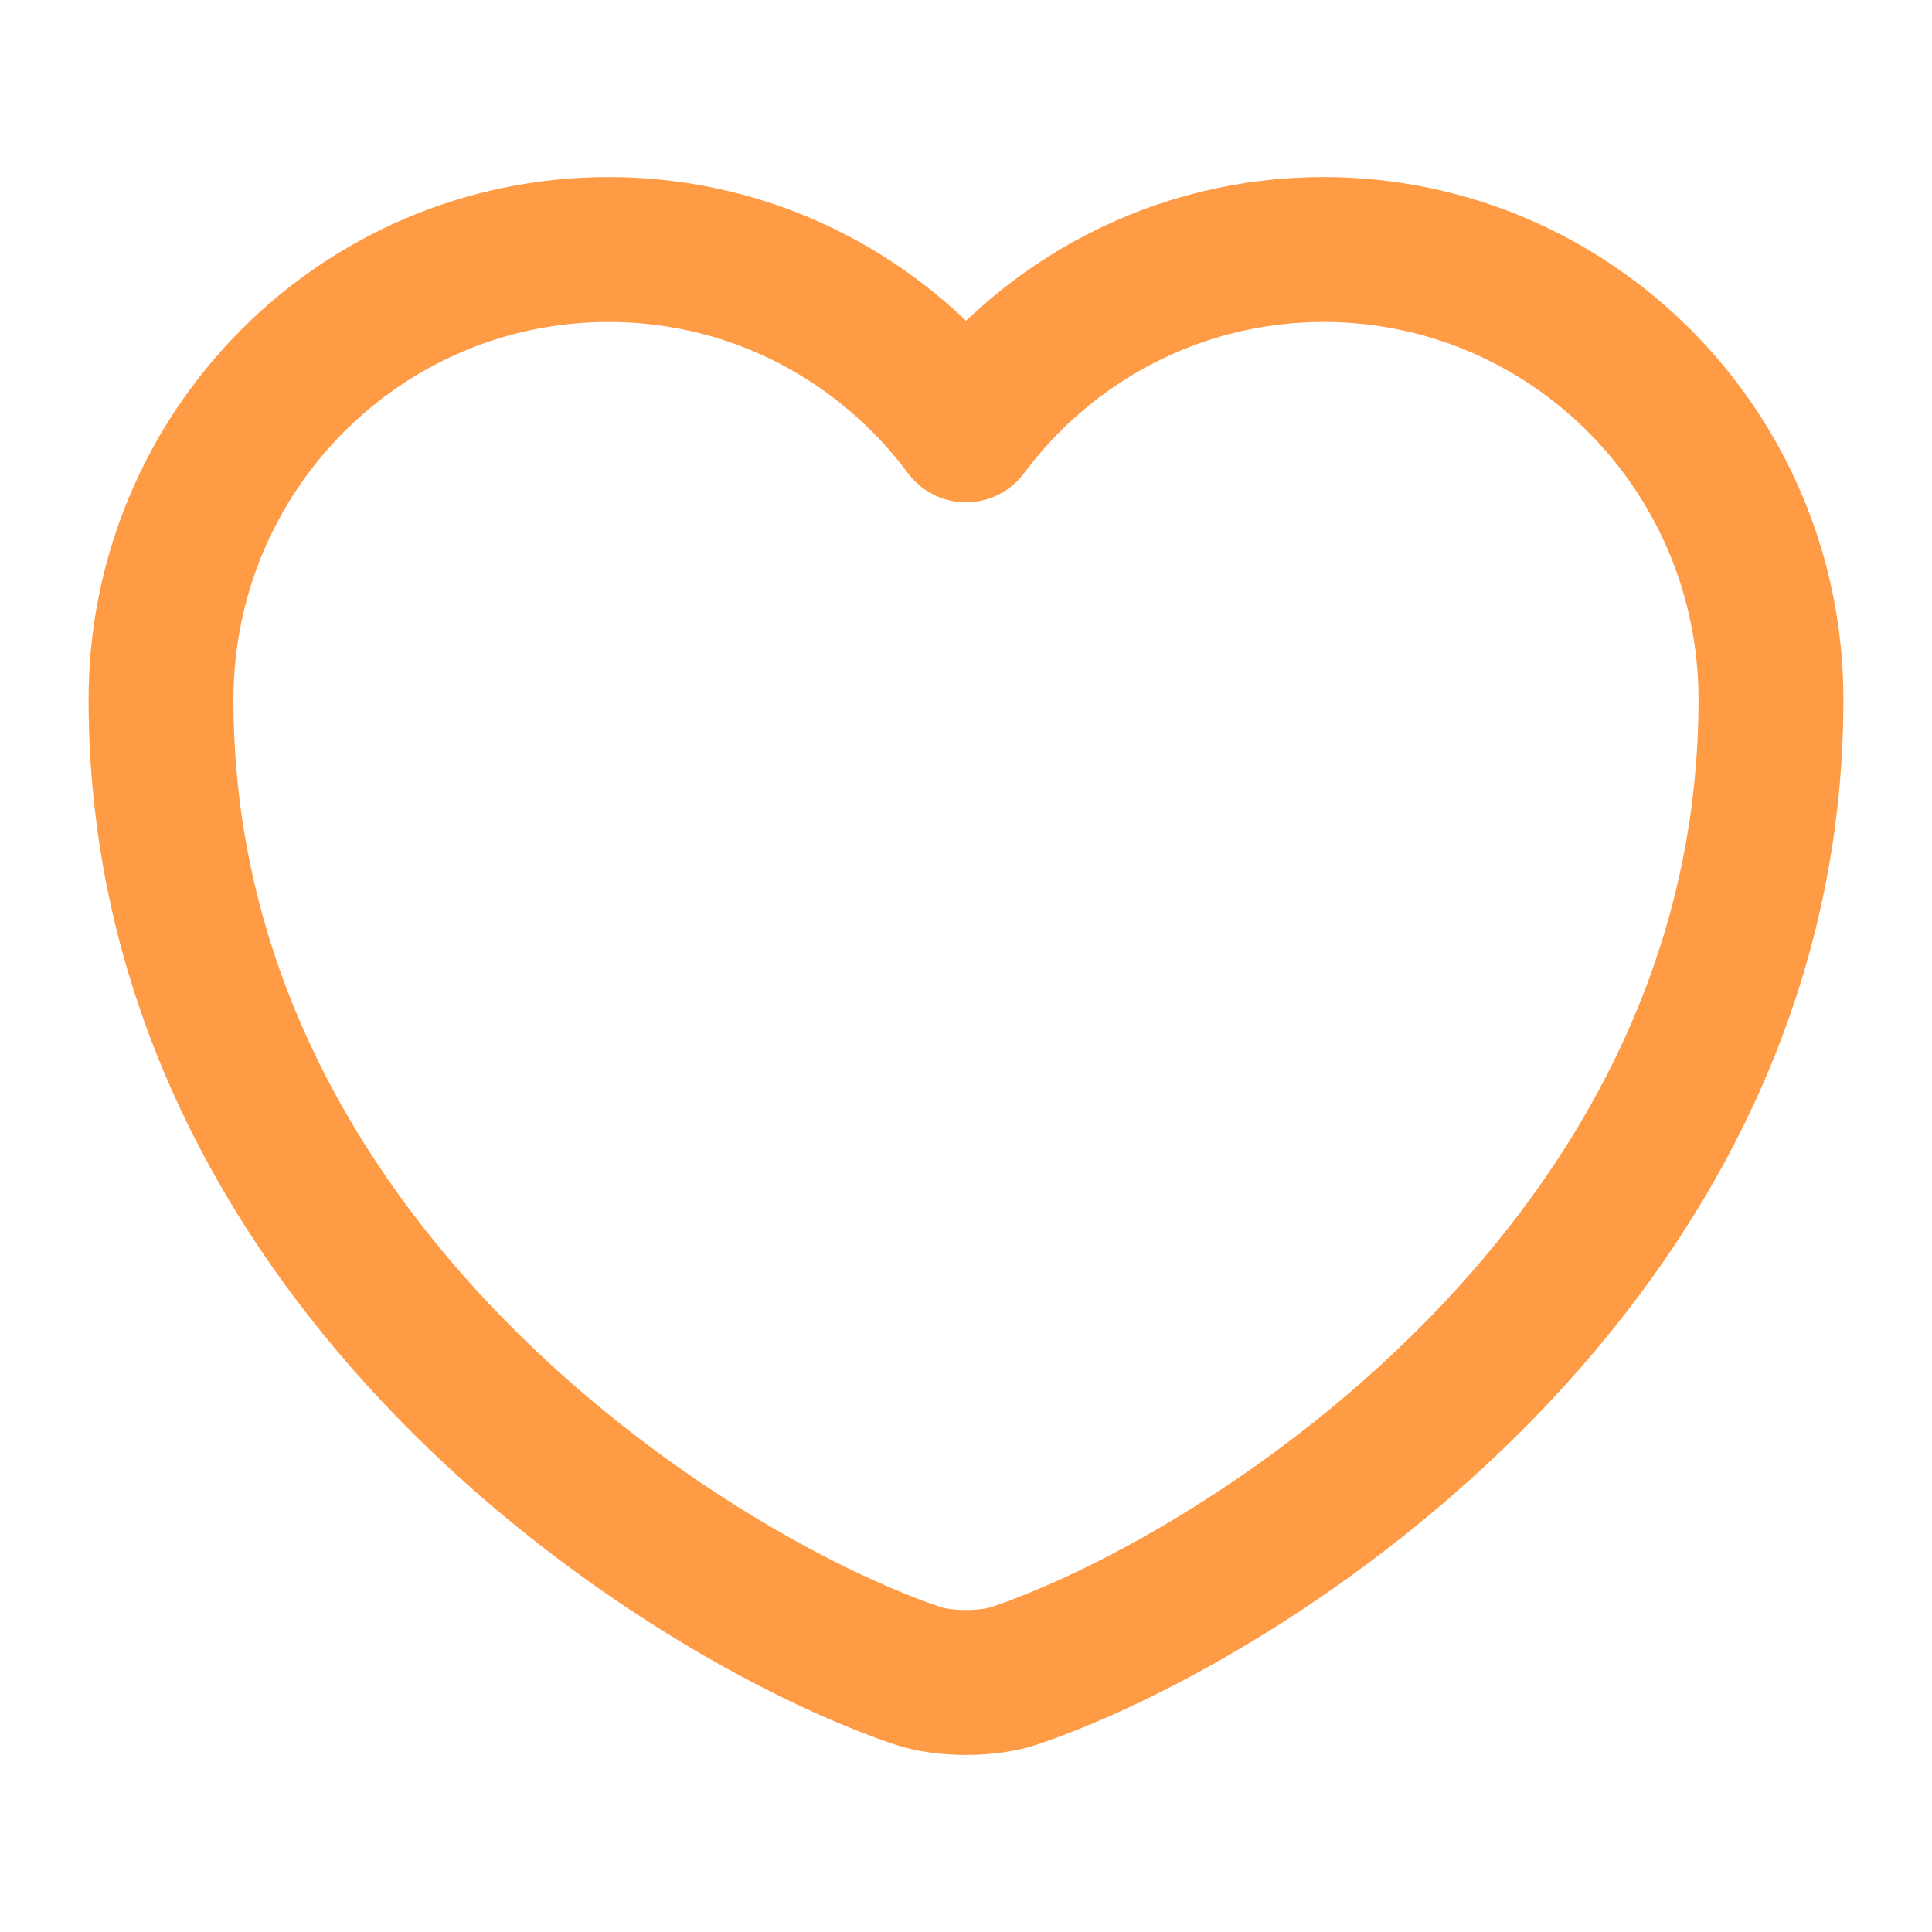
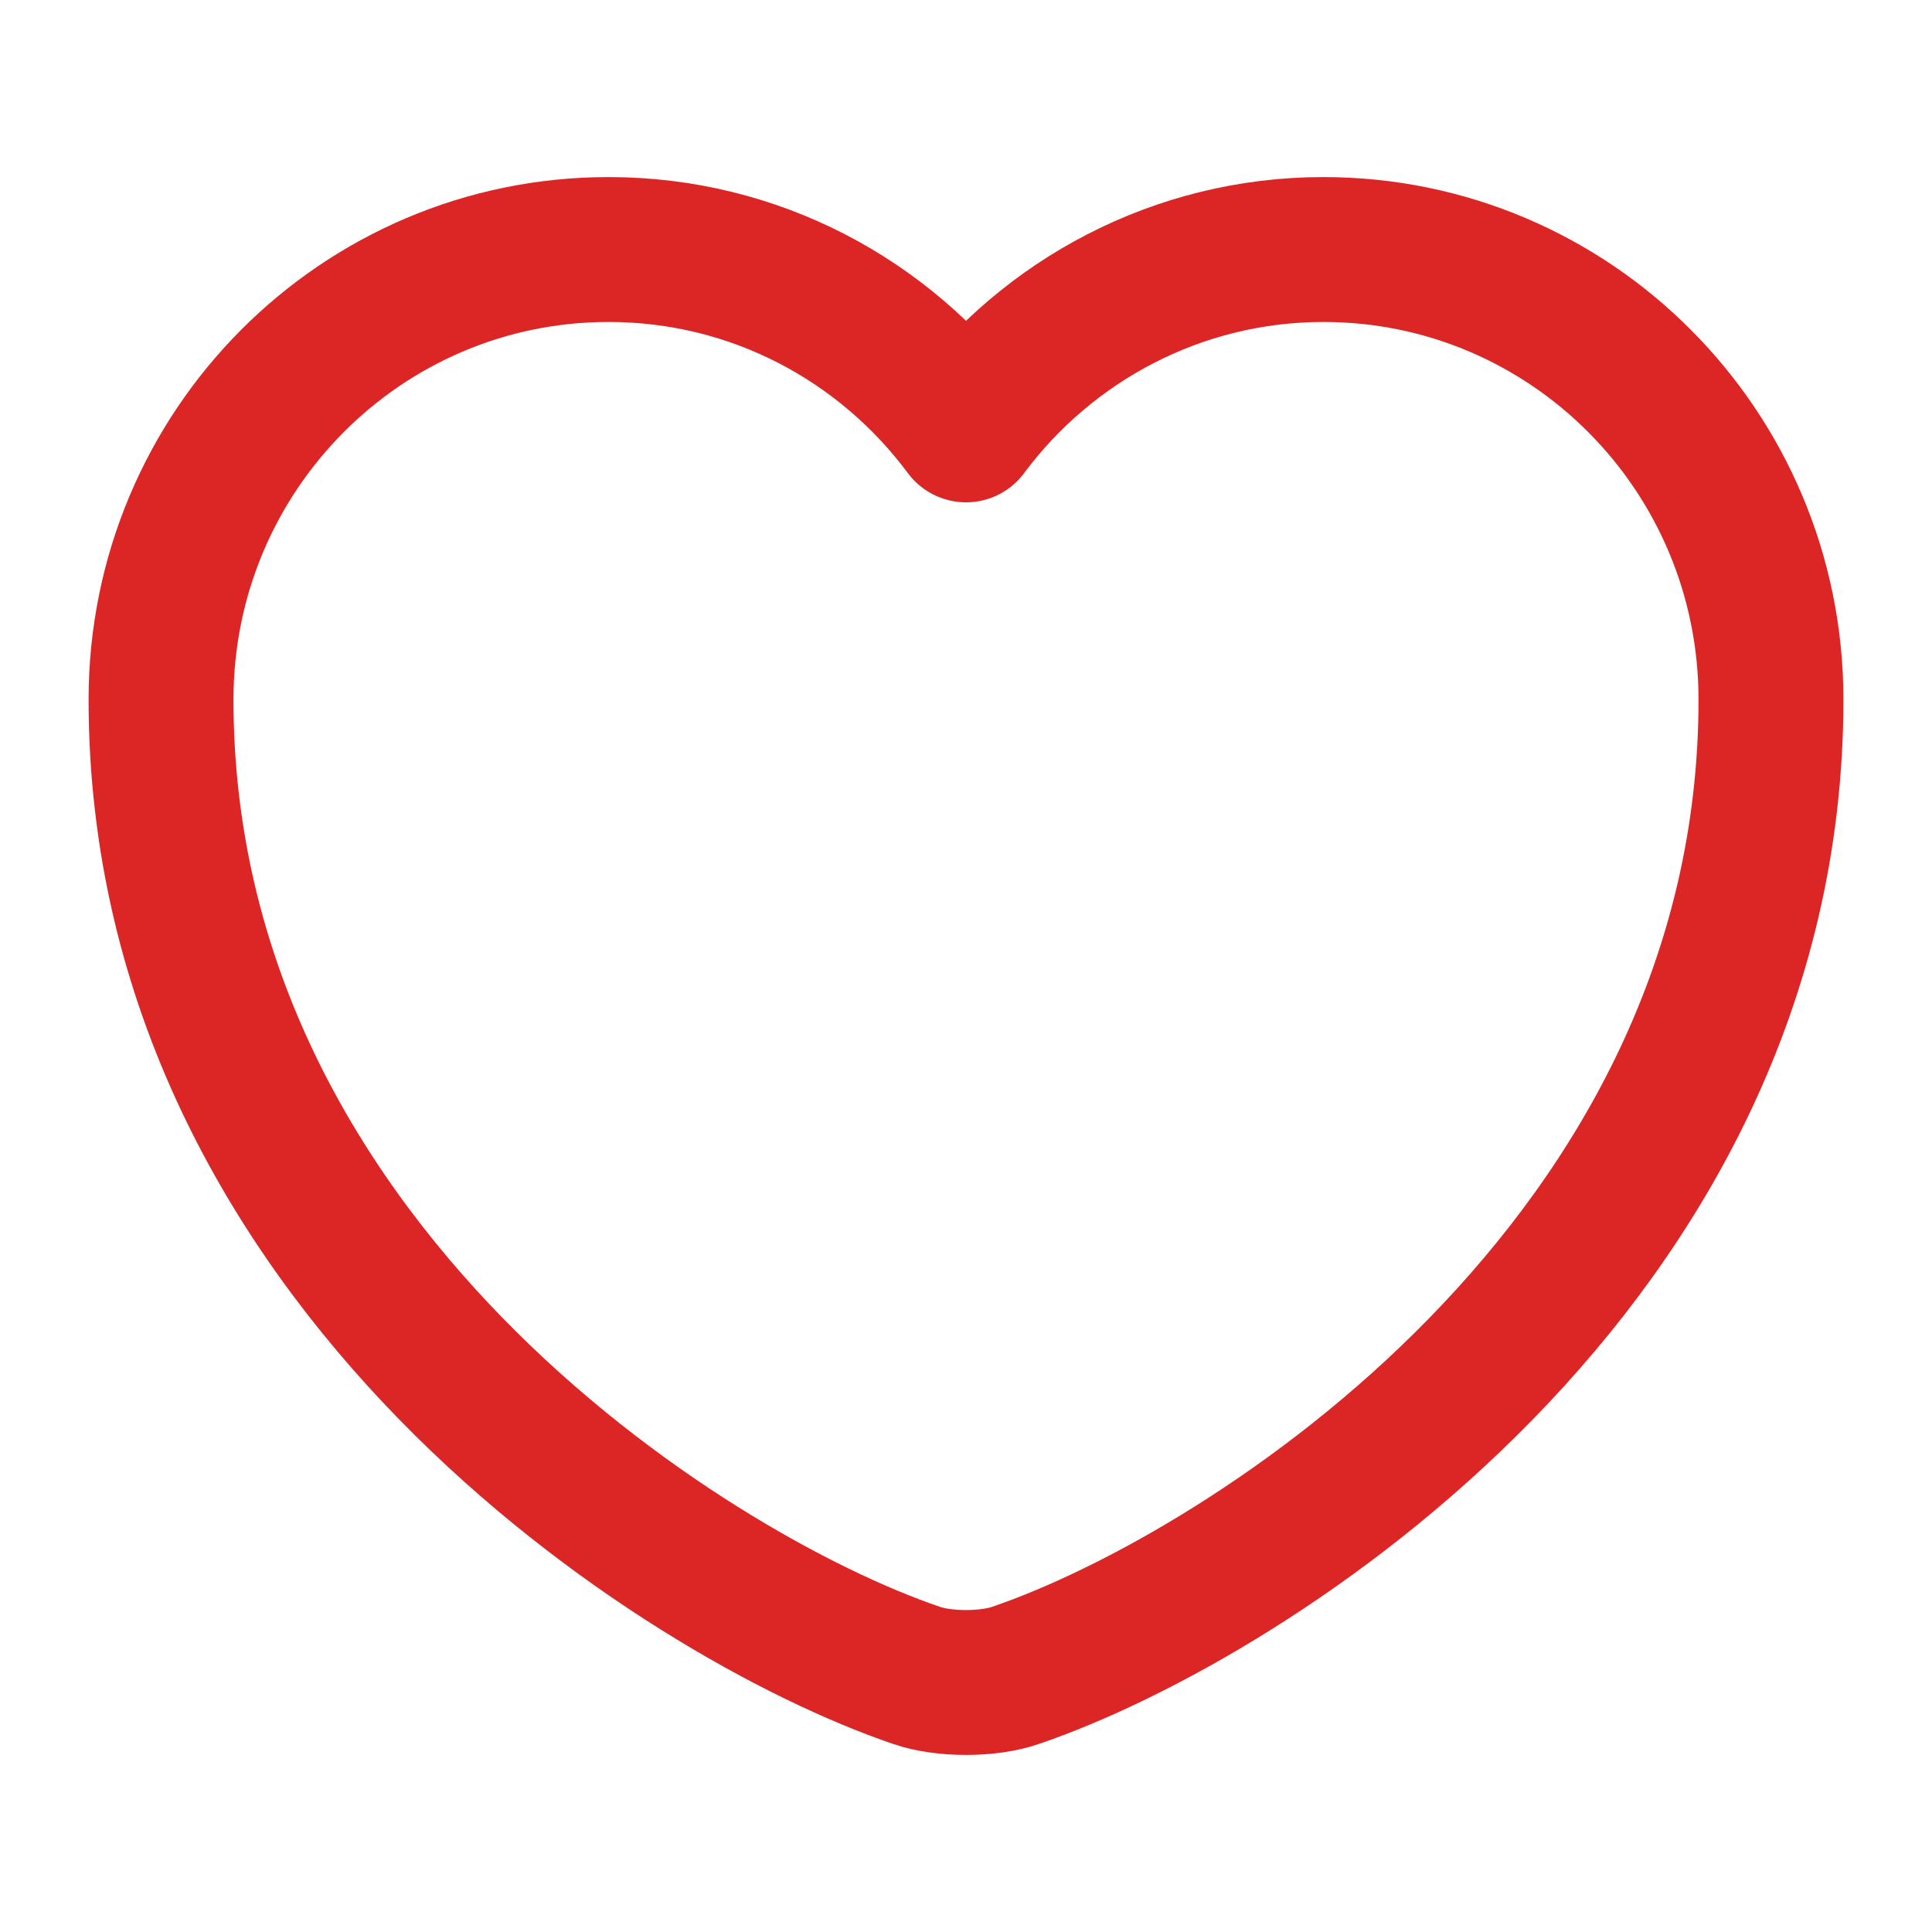
<svg xmlns="http://www.w3.org/2000/svg" viewBox="0 0 20 20" fill="none">
-   <path d="M10.517 17.342C10.233 17.442 9.767 17.442 9.483 17.342C7.067 16.517 1.667 13.075 1.667 7.242C1.667 4.667 3.742 2.583 6.3 2.583C7.817 2.583 9.158 3.317 10 4.45C10.842 3.317 12.192 2.583 13.7 2.583C16.258 2.583 18.333 4.667 18.333 7.242C18.333 13.075 12.933 16.517 10.517 17.342Z" stroke="#FF9A45" stroke-width="1.5" stroke-linecap="round" stroke-linejoin="round" />
+   <path d="M10.517 17.342C10.233 17.442 9.767 17.442 9.483 17.342C7.067 16.517 1.667 13.075 1.667 7.242C1.667 4.667 3.742 2.583 6.3 2.583C7.817 2.583 9.158 3.317 10 4.45C10.842 3.317 12.192 2.583 13.7 2.583C16.258 2.583 18.333 4.667 18.333 7.242C18.333 13.075 12.933 16.517 10.517 17.342Z" stroke="#dc2626" stroke-width="1.5" stroke-linecap="round" stroke-linejoin="round" />
</svg>
